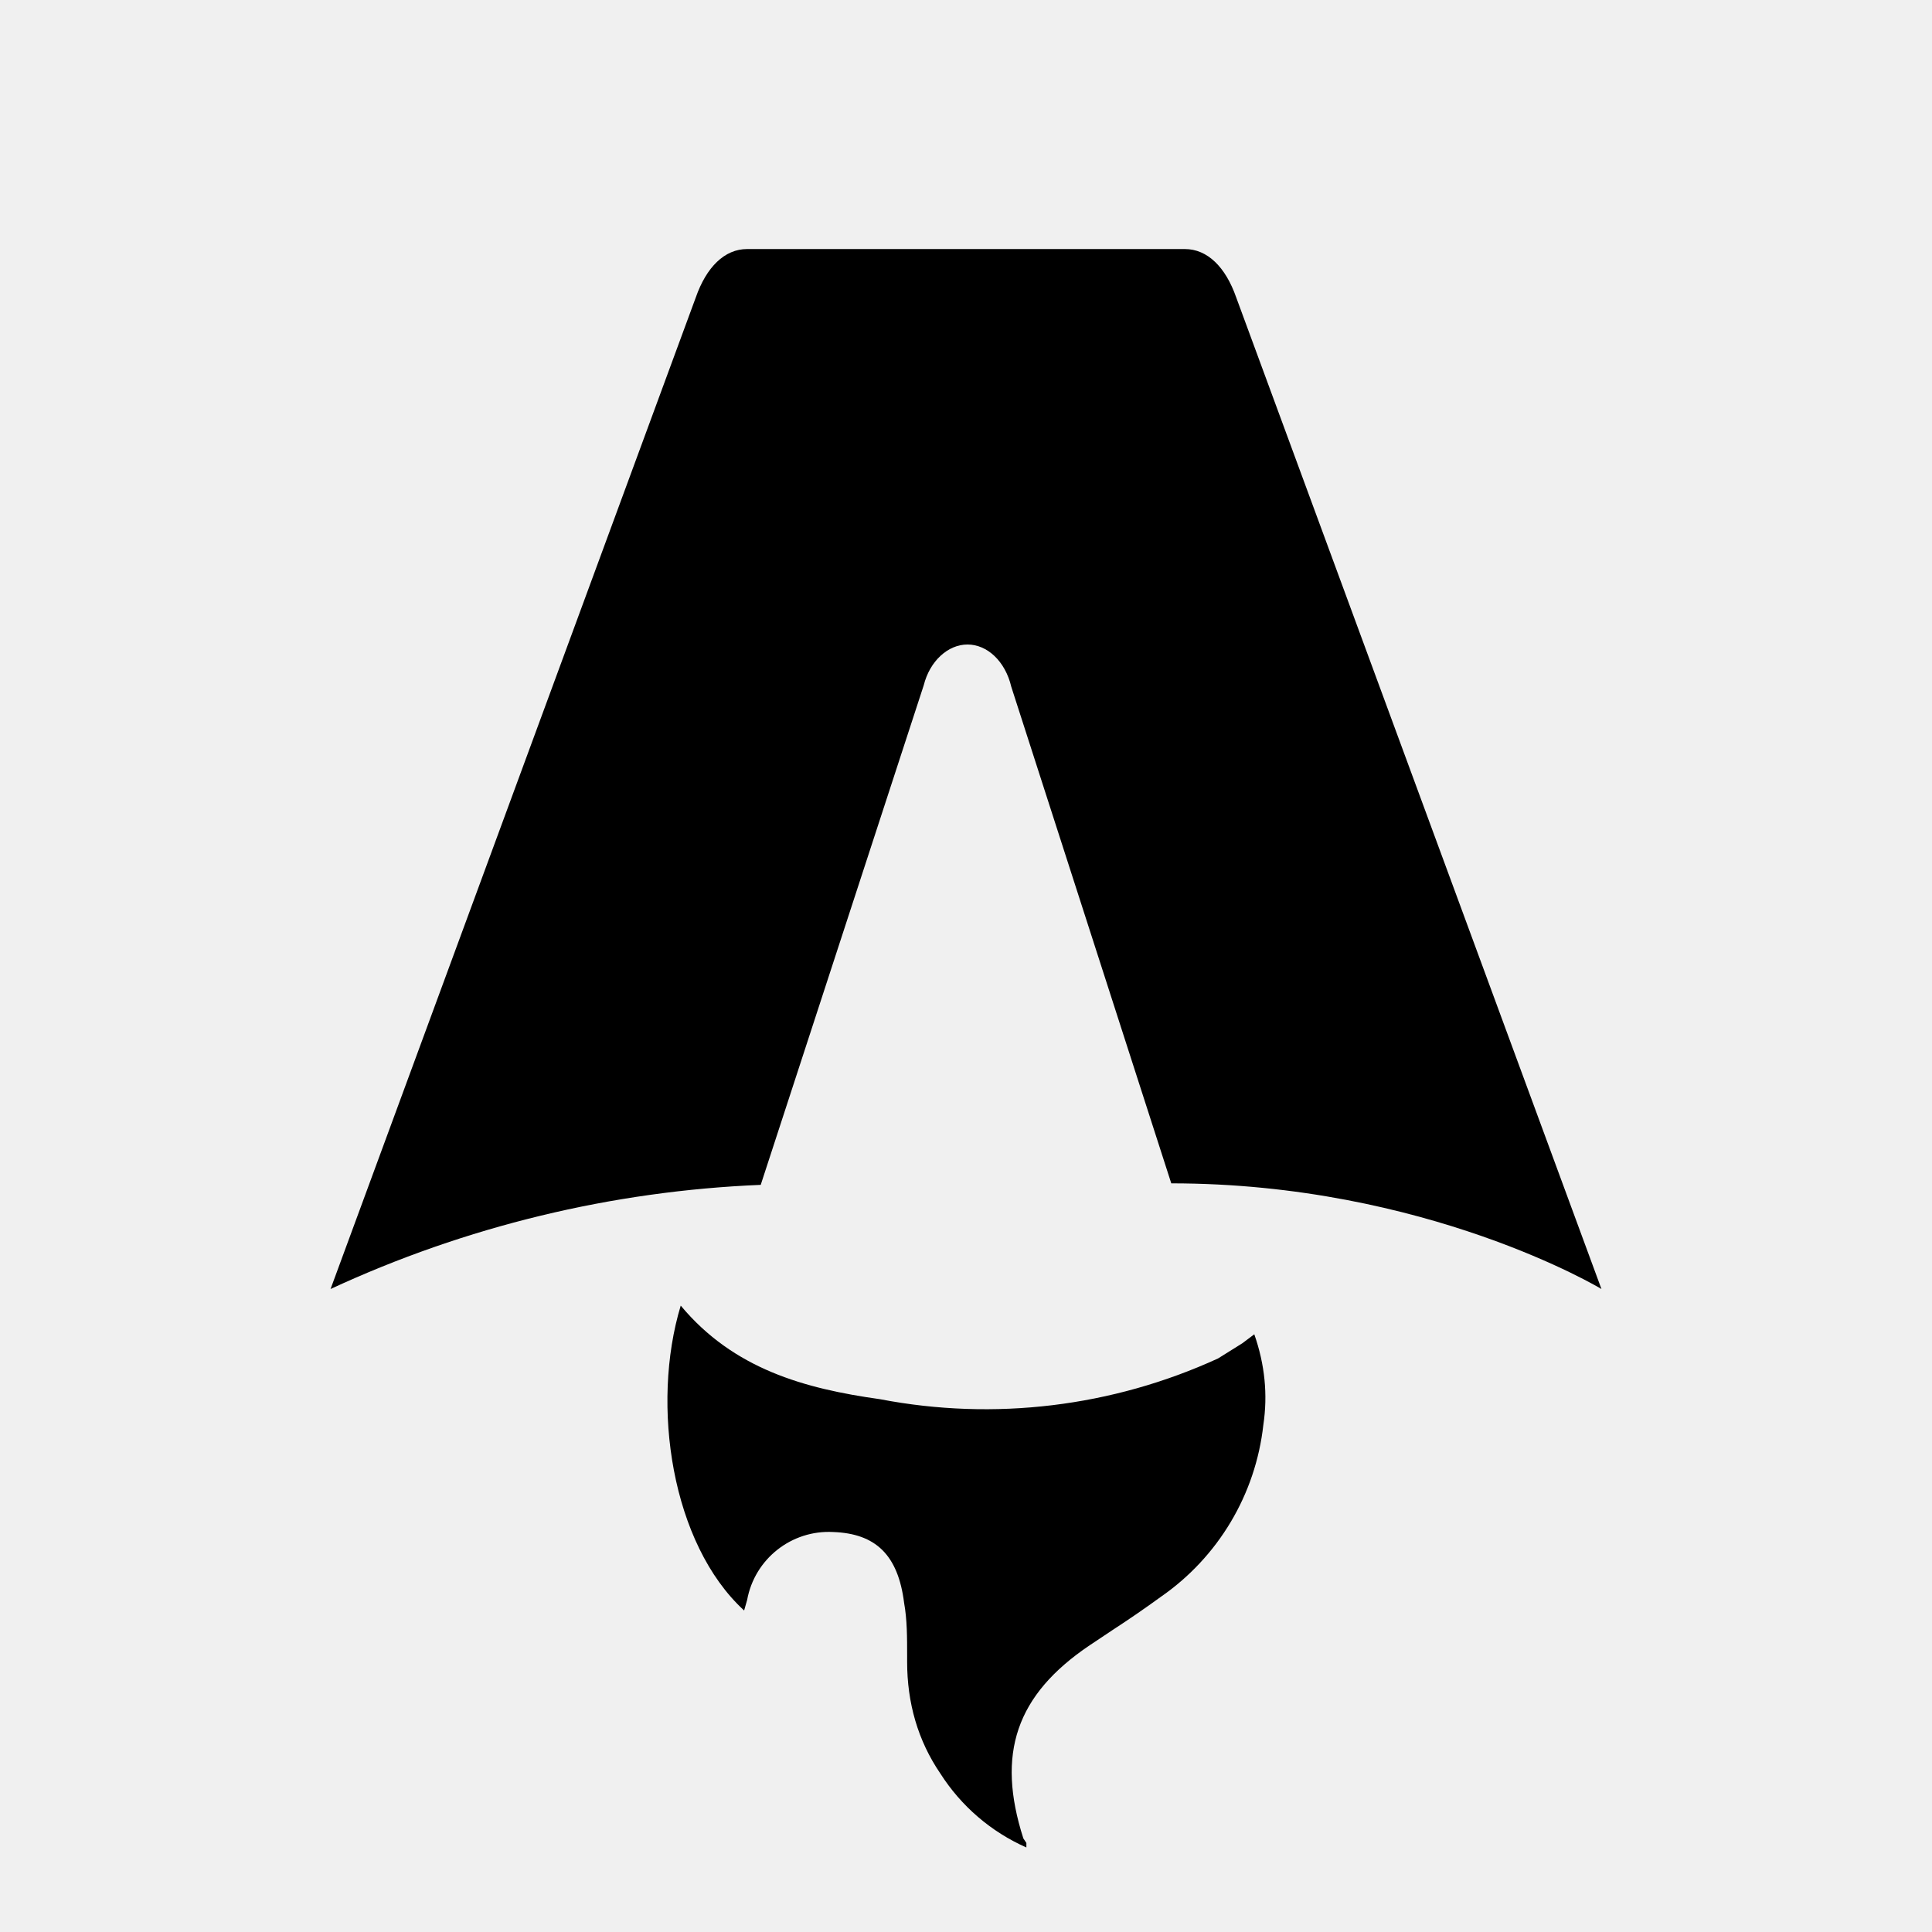
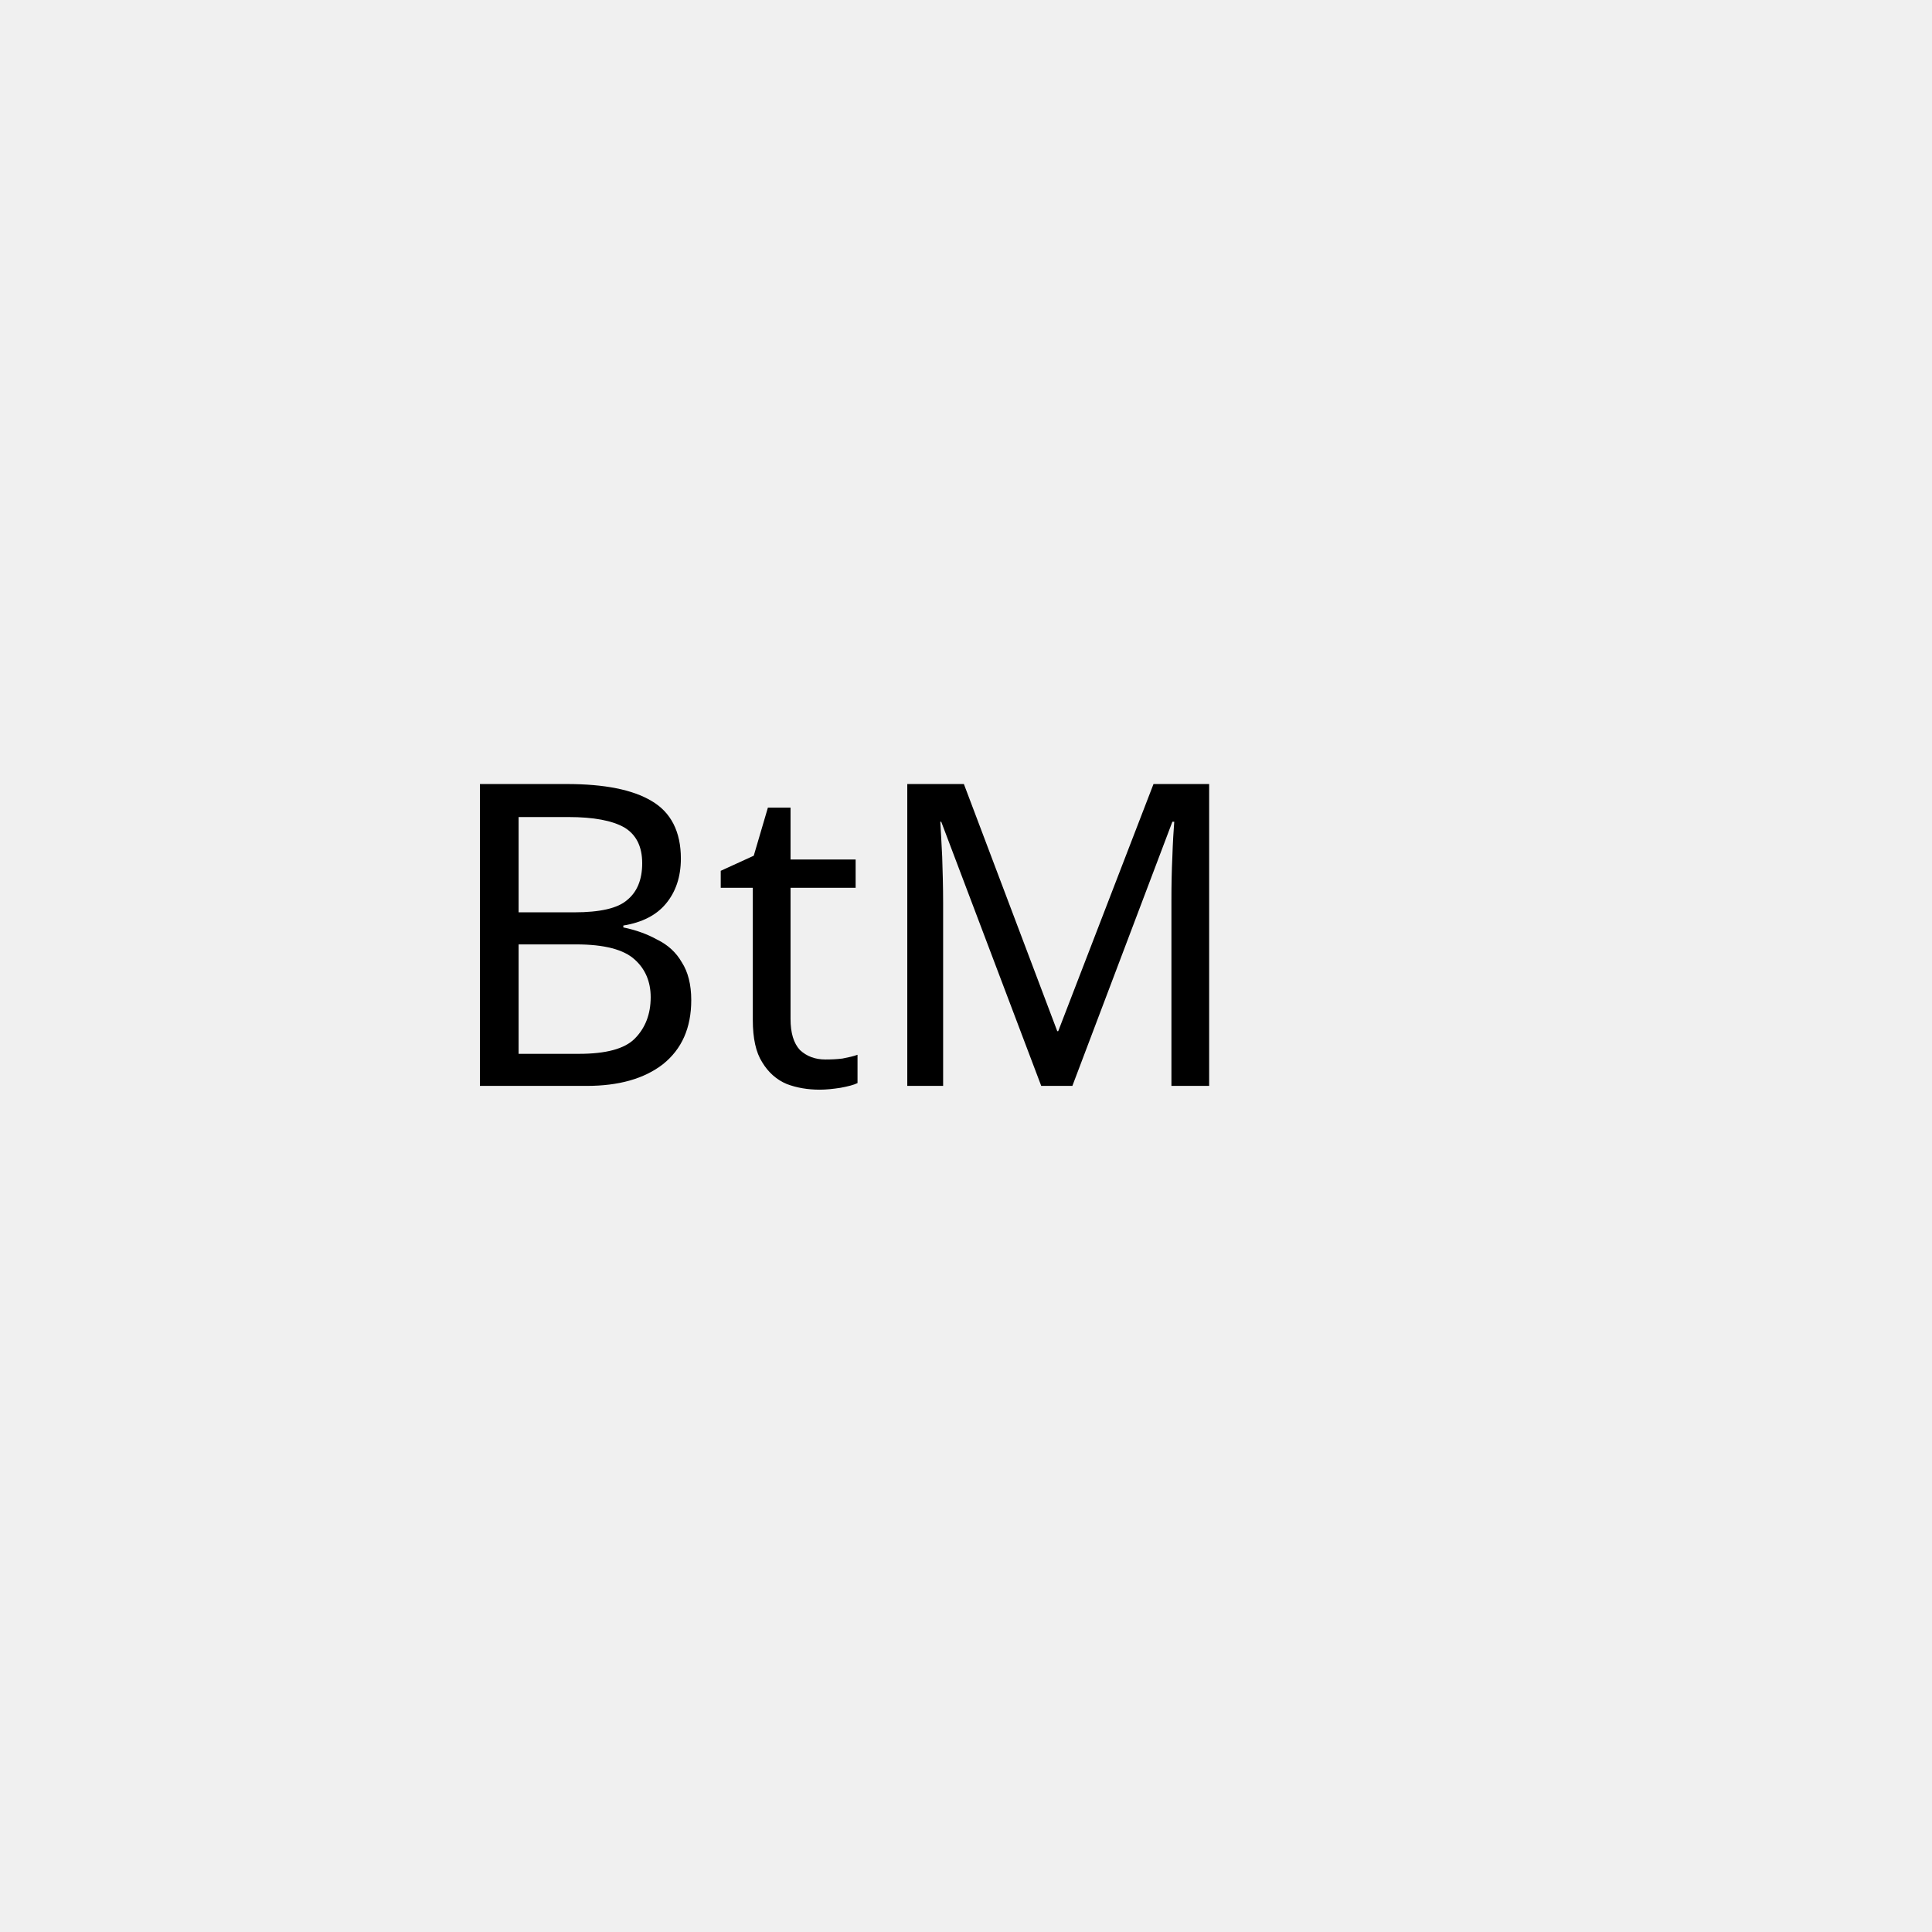
- <svg xmlns="http://www.w3.org/2000/svg" fill="none" viewBox="0 0 128 128">
-   <path d="M50.4 78.5a75.1 75.1 0 0 0-28.5 6.9l24.2-65.7c.7-2 1.9-3.2 3.4-3.2h29c1.5 0 2.7 1.2 3.4 3.2l24.2 65.7s-11.6-7-28.5-7L67 45.5c-.4-1.7-1.6-2.8-2.9-2.8-1.3 0-2.5 1.1-2.9 2.7L50.4 78.5Zm-1.1 28.2Zm-4.2-20.2c-2 6.6-.6 15.8 4.2 20.2a17.5 17.5 0 0 1 .2-.7 5.5 5.5 0 0 1 5.7-4.5c2.8.1 4.3 1.5 4.7 4.7.2 1.1.2 2.3.2 3.5v.4c0 2.7.7 5.2 2.2 7.4a13 13 0 0 0 5.7 4.9v-.3l-.2-.3c-1.8-5.6-.5-9.5 4.4-12.8l1.5-1a73 73 0 0 0 3.2-2.2 16 16 0 0 0 6.8-11.4c.3-2 .1-4-.6-6l-.8.6-1.6 1a37 37 0 0 1-22.4 2.7c-5-.7-9.7-2-13.2-6.2Z" />
-   <style>
-         path { fill: #000; }
-         @media (prefers-color-scheme: dark) {
-             path { fill: #FFF; }
-         }
-     </style>
+ <svg xmlns="http://www.w3.org/2000/svg" version="1.1" id="Layer_1" x="0px" y="0px" viewBox="0 0 32 32" style="enable-background:new 0 0 32 32;" xml:space="preserve">
+   <style type="text/css">
+ 	.st0{fill:none;}
+ 	.st1{font-family:'MyriadPro-Regular';}
+ 	.st2{font-size:7px;}
+ </style>
+   <rect x="7.28" y="13.02" class="st0" width="26.5" height="10.6" />
+   <text transform="matrix(1 0 0 1 7.2774 17.986)" class="st1 st2">BtM</text>
</svg>
